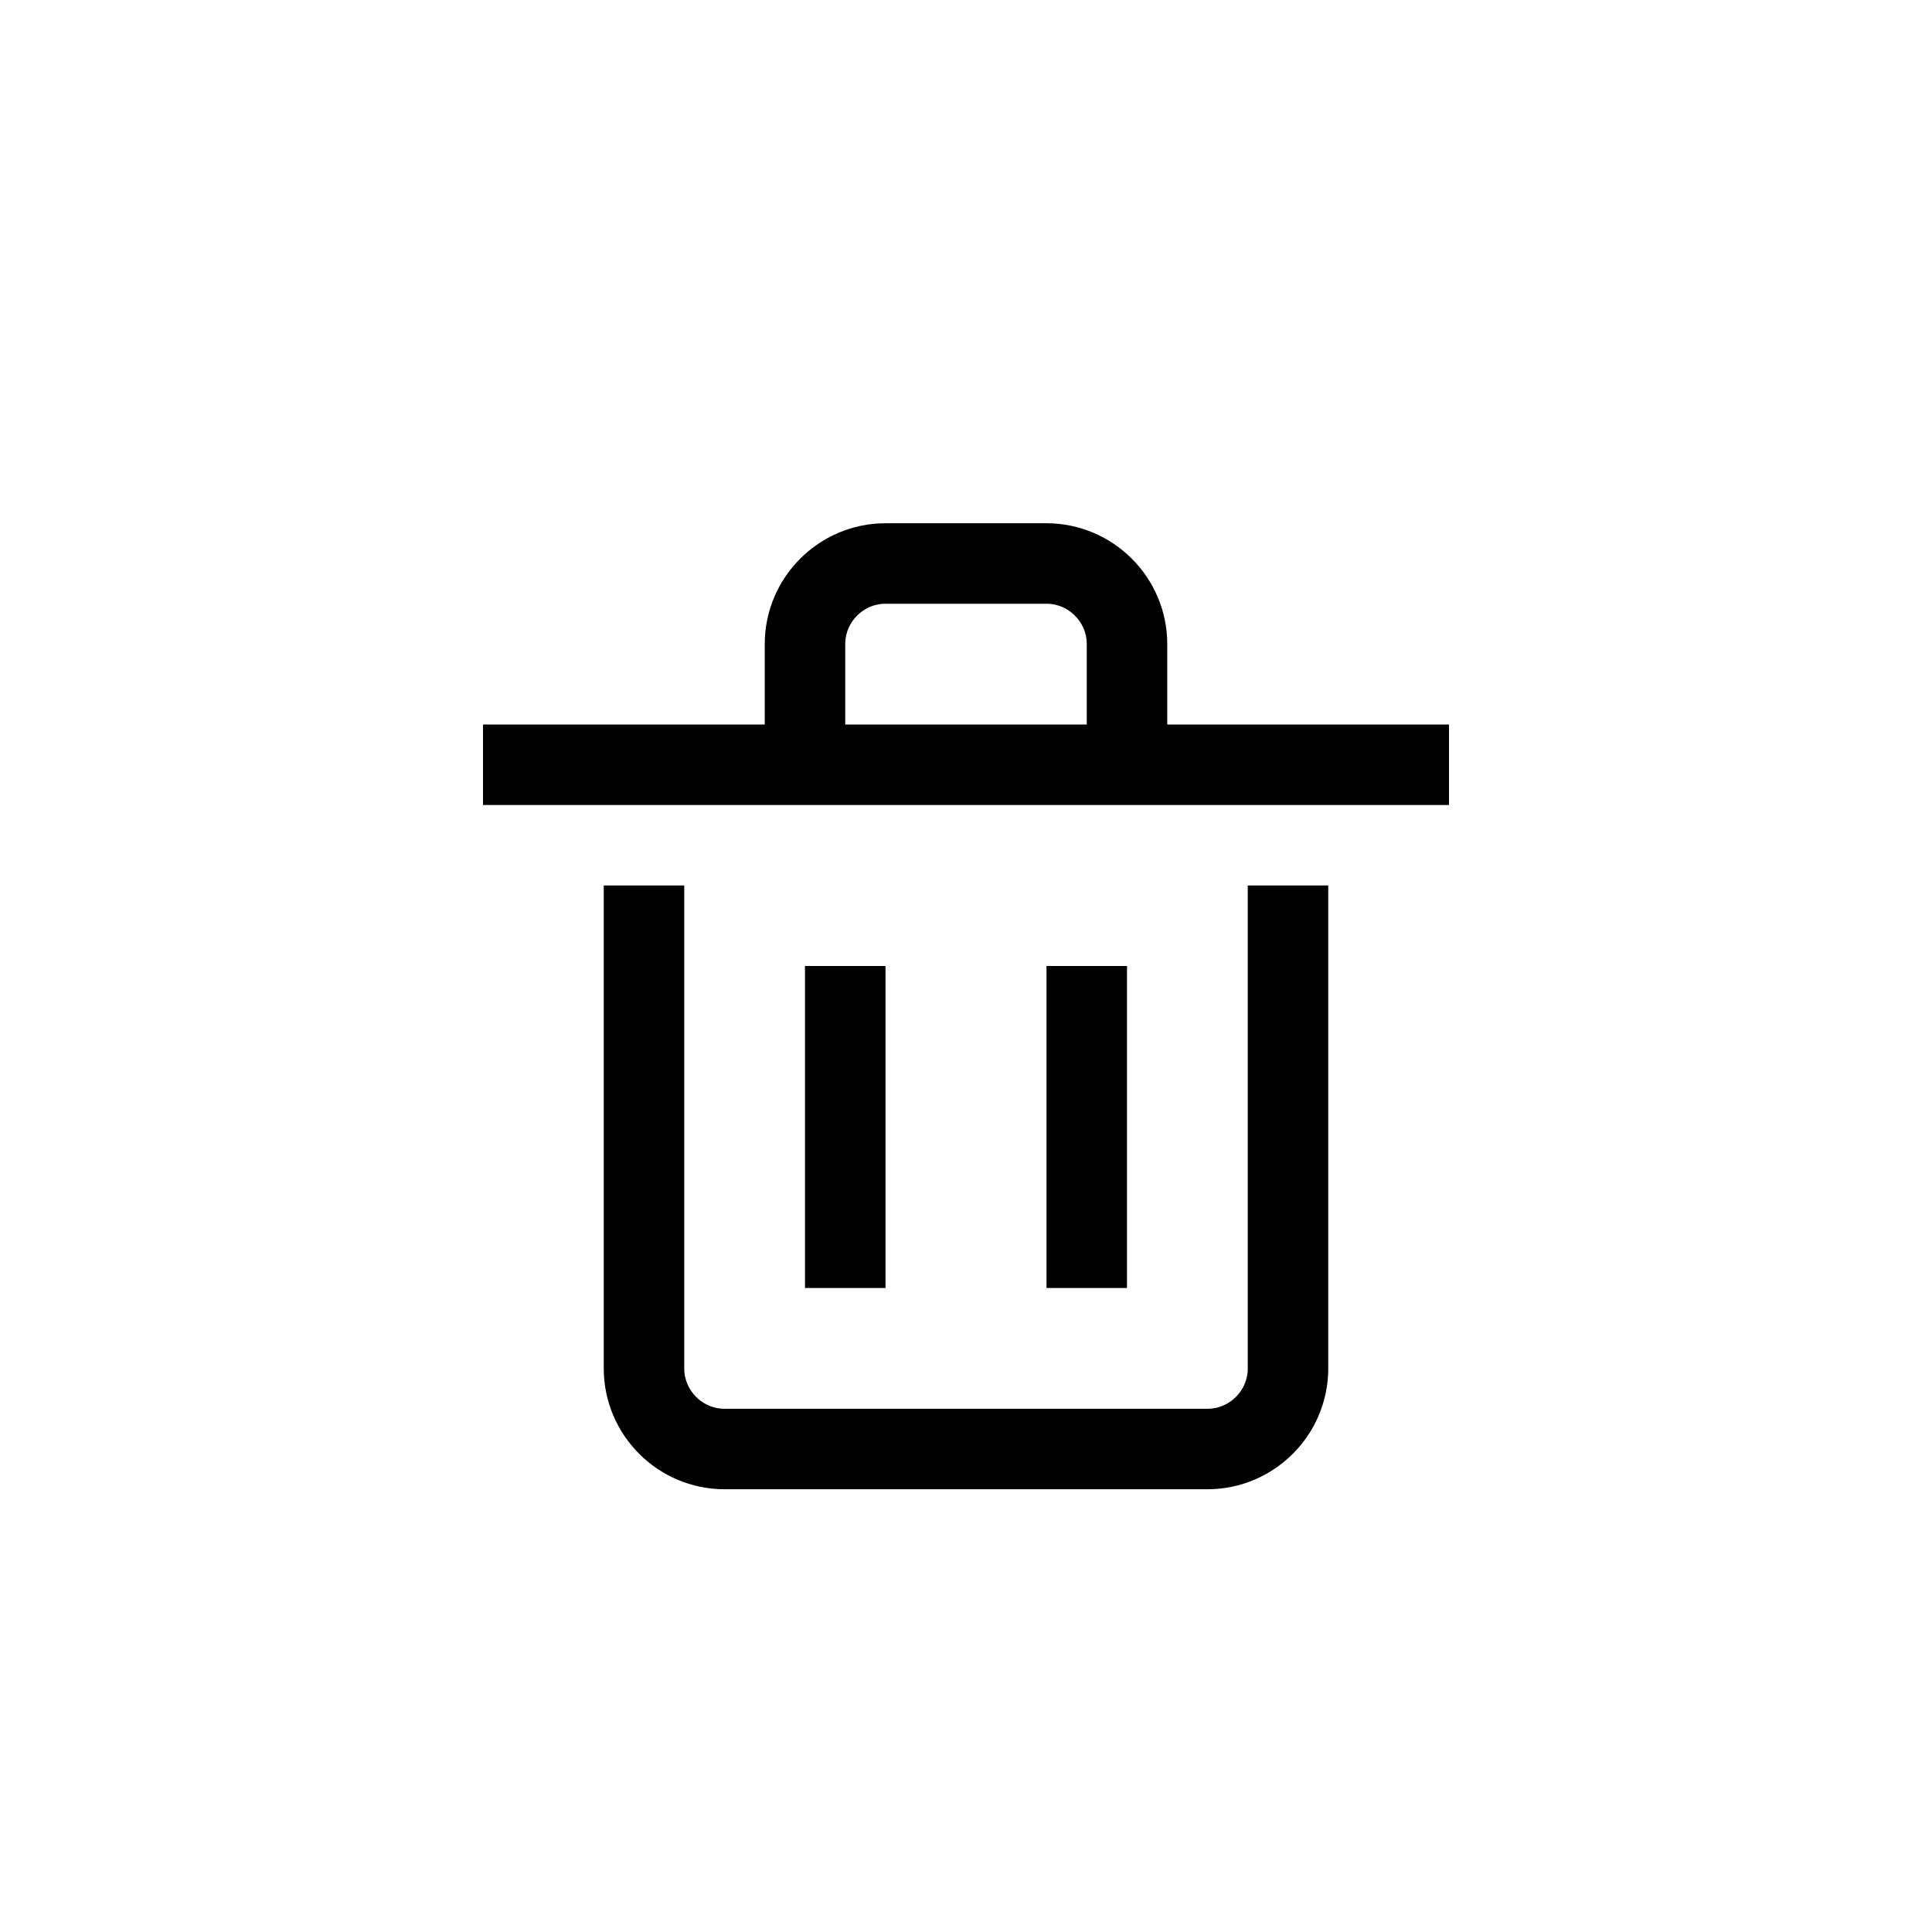
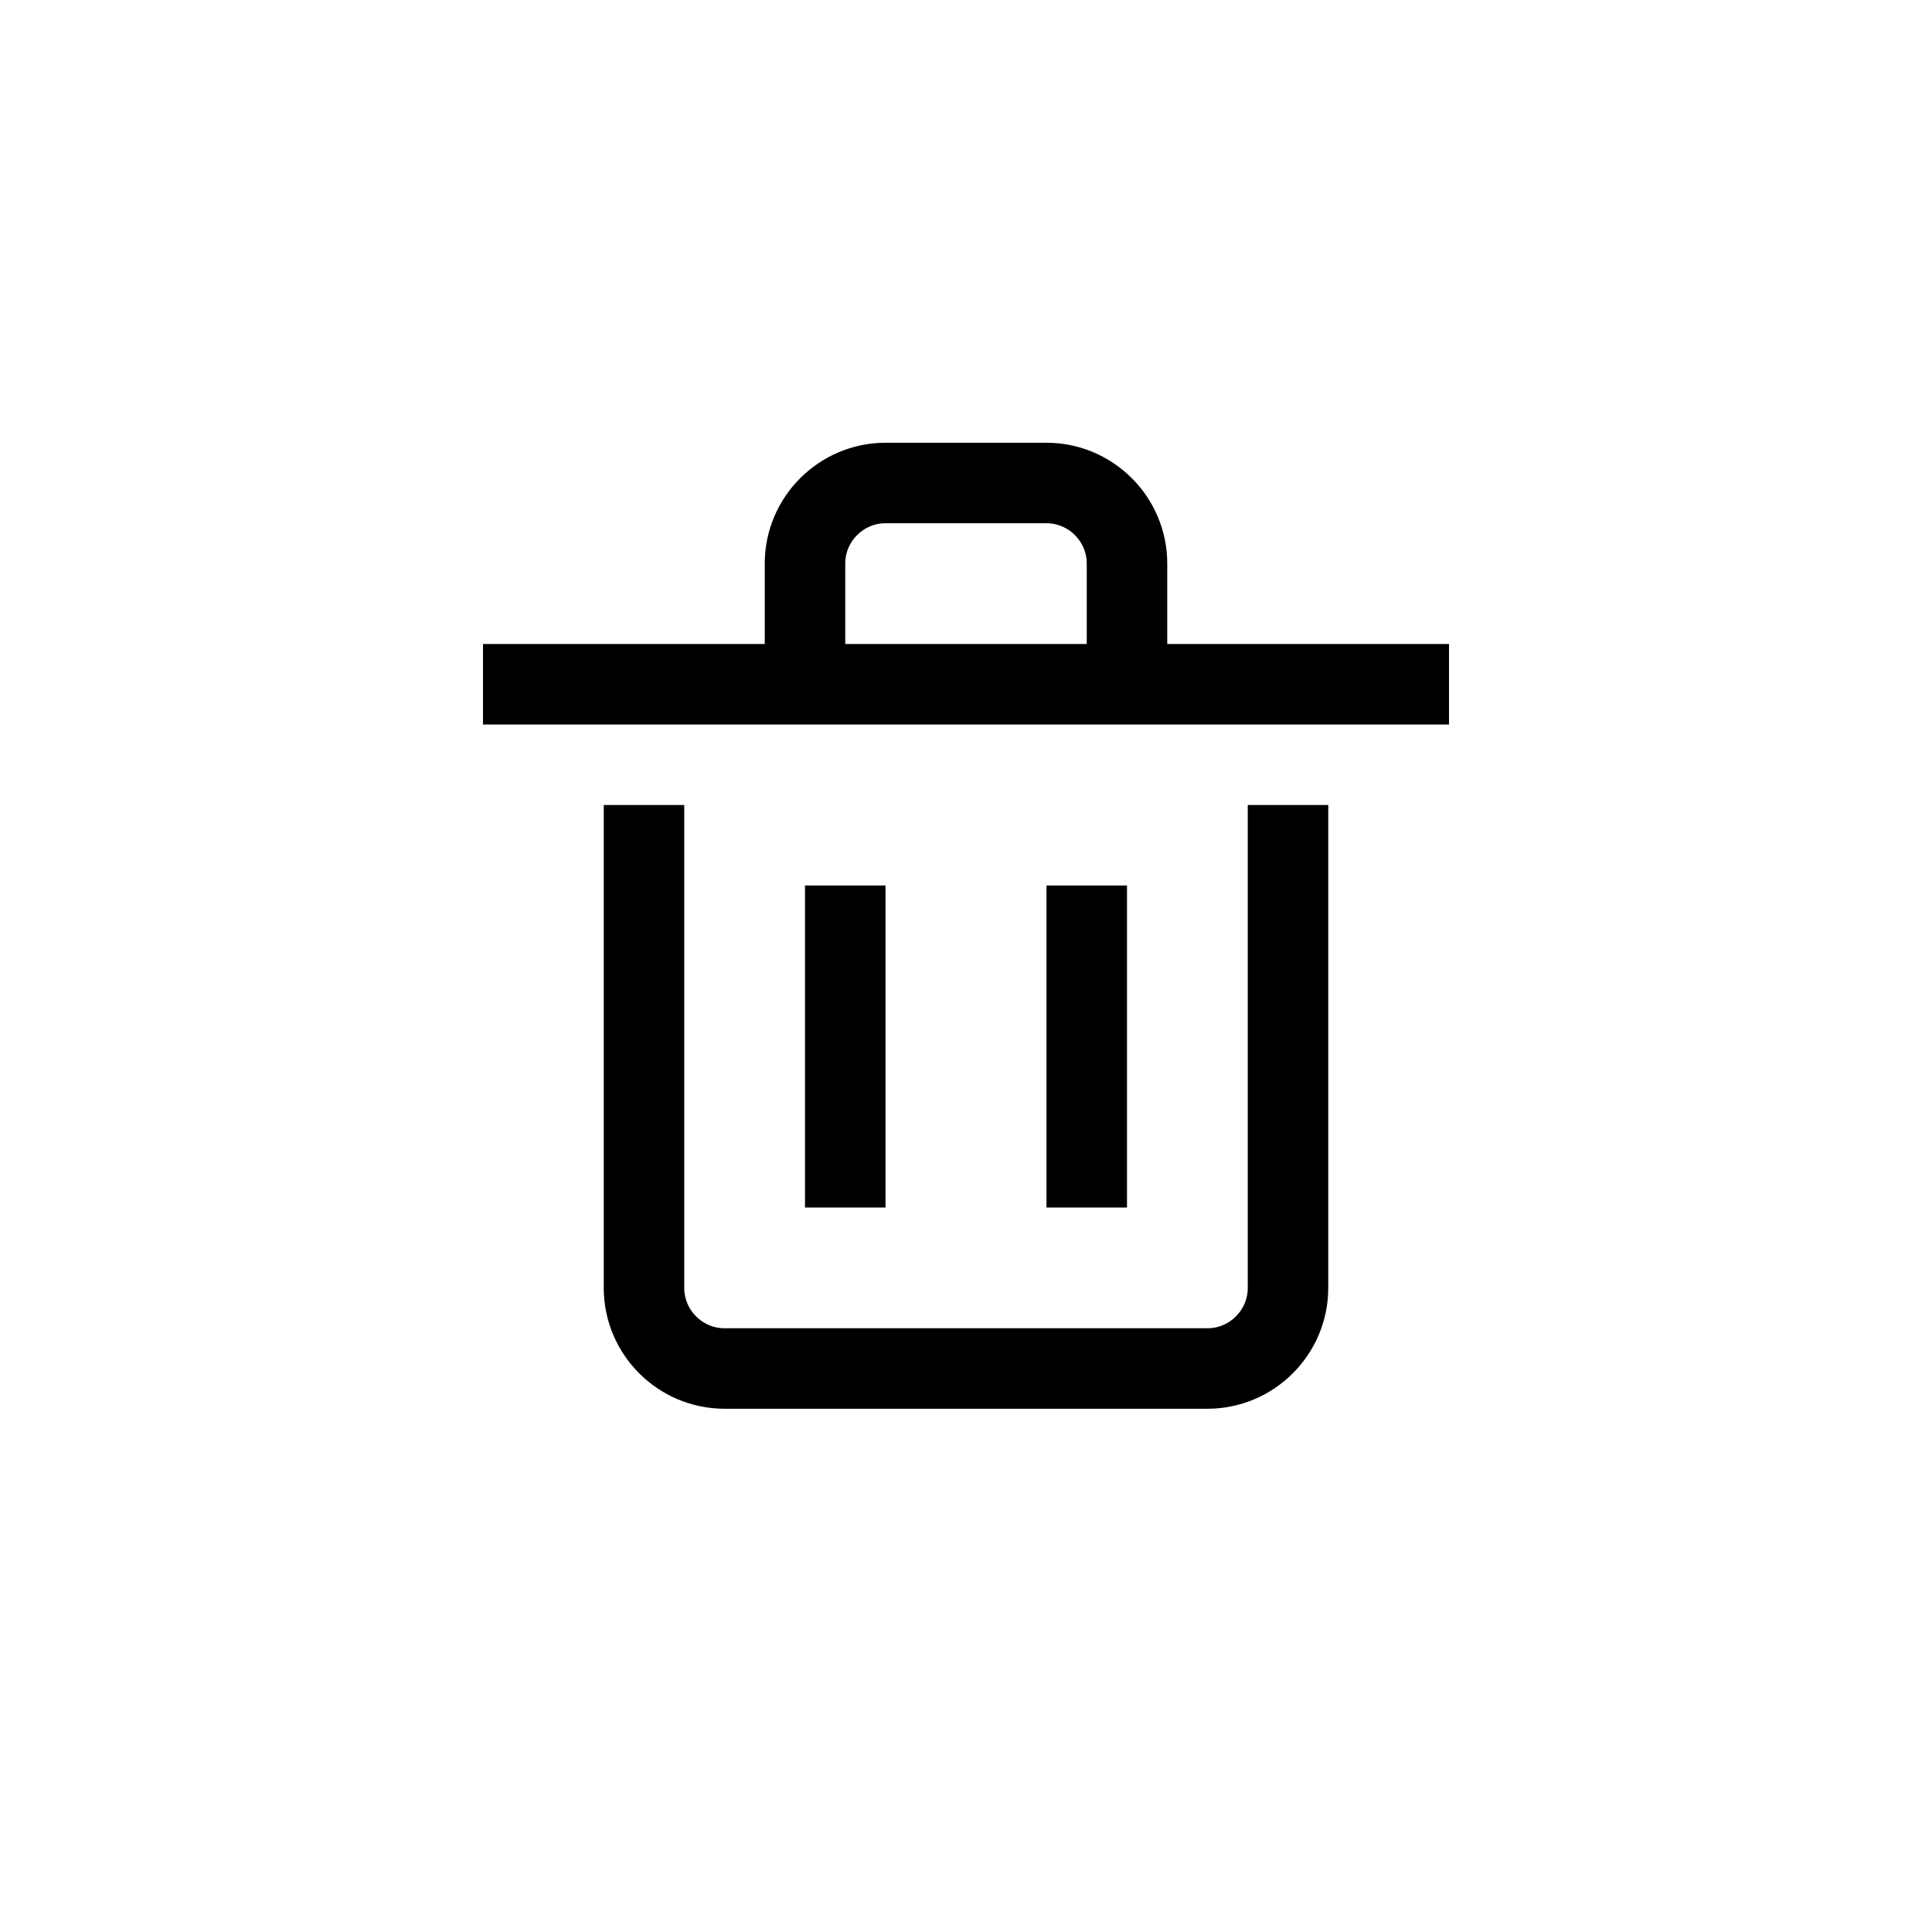
- <svg xmlns="http://www.w3.org/2000/svg" viewBox="0 0 24 24" fill="none" stroke="currentColor" stroke-width="1">
+ <svg xmlns="http://www.w3.org/2000/svg" viewBox="0 1 24 24" fill="none" stroke="currentColor" stroke-width="1">
  <path d="M8 11v6c0 .55.45 1 1 1h6c.55 0 1-.45 1-1v-6M14 10V8c0-.55-.45-1-1-1h-2c-.55 0-1 .45-1 1v2M6 9.5h12M10.5 16v-4M13.5 16v-4" />
</svg>
